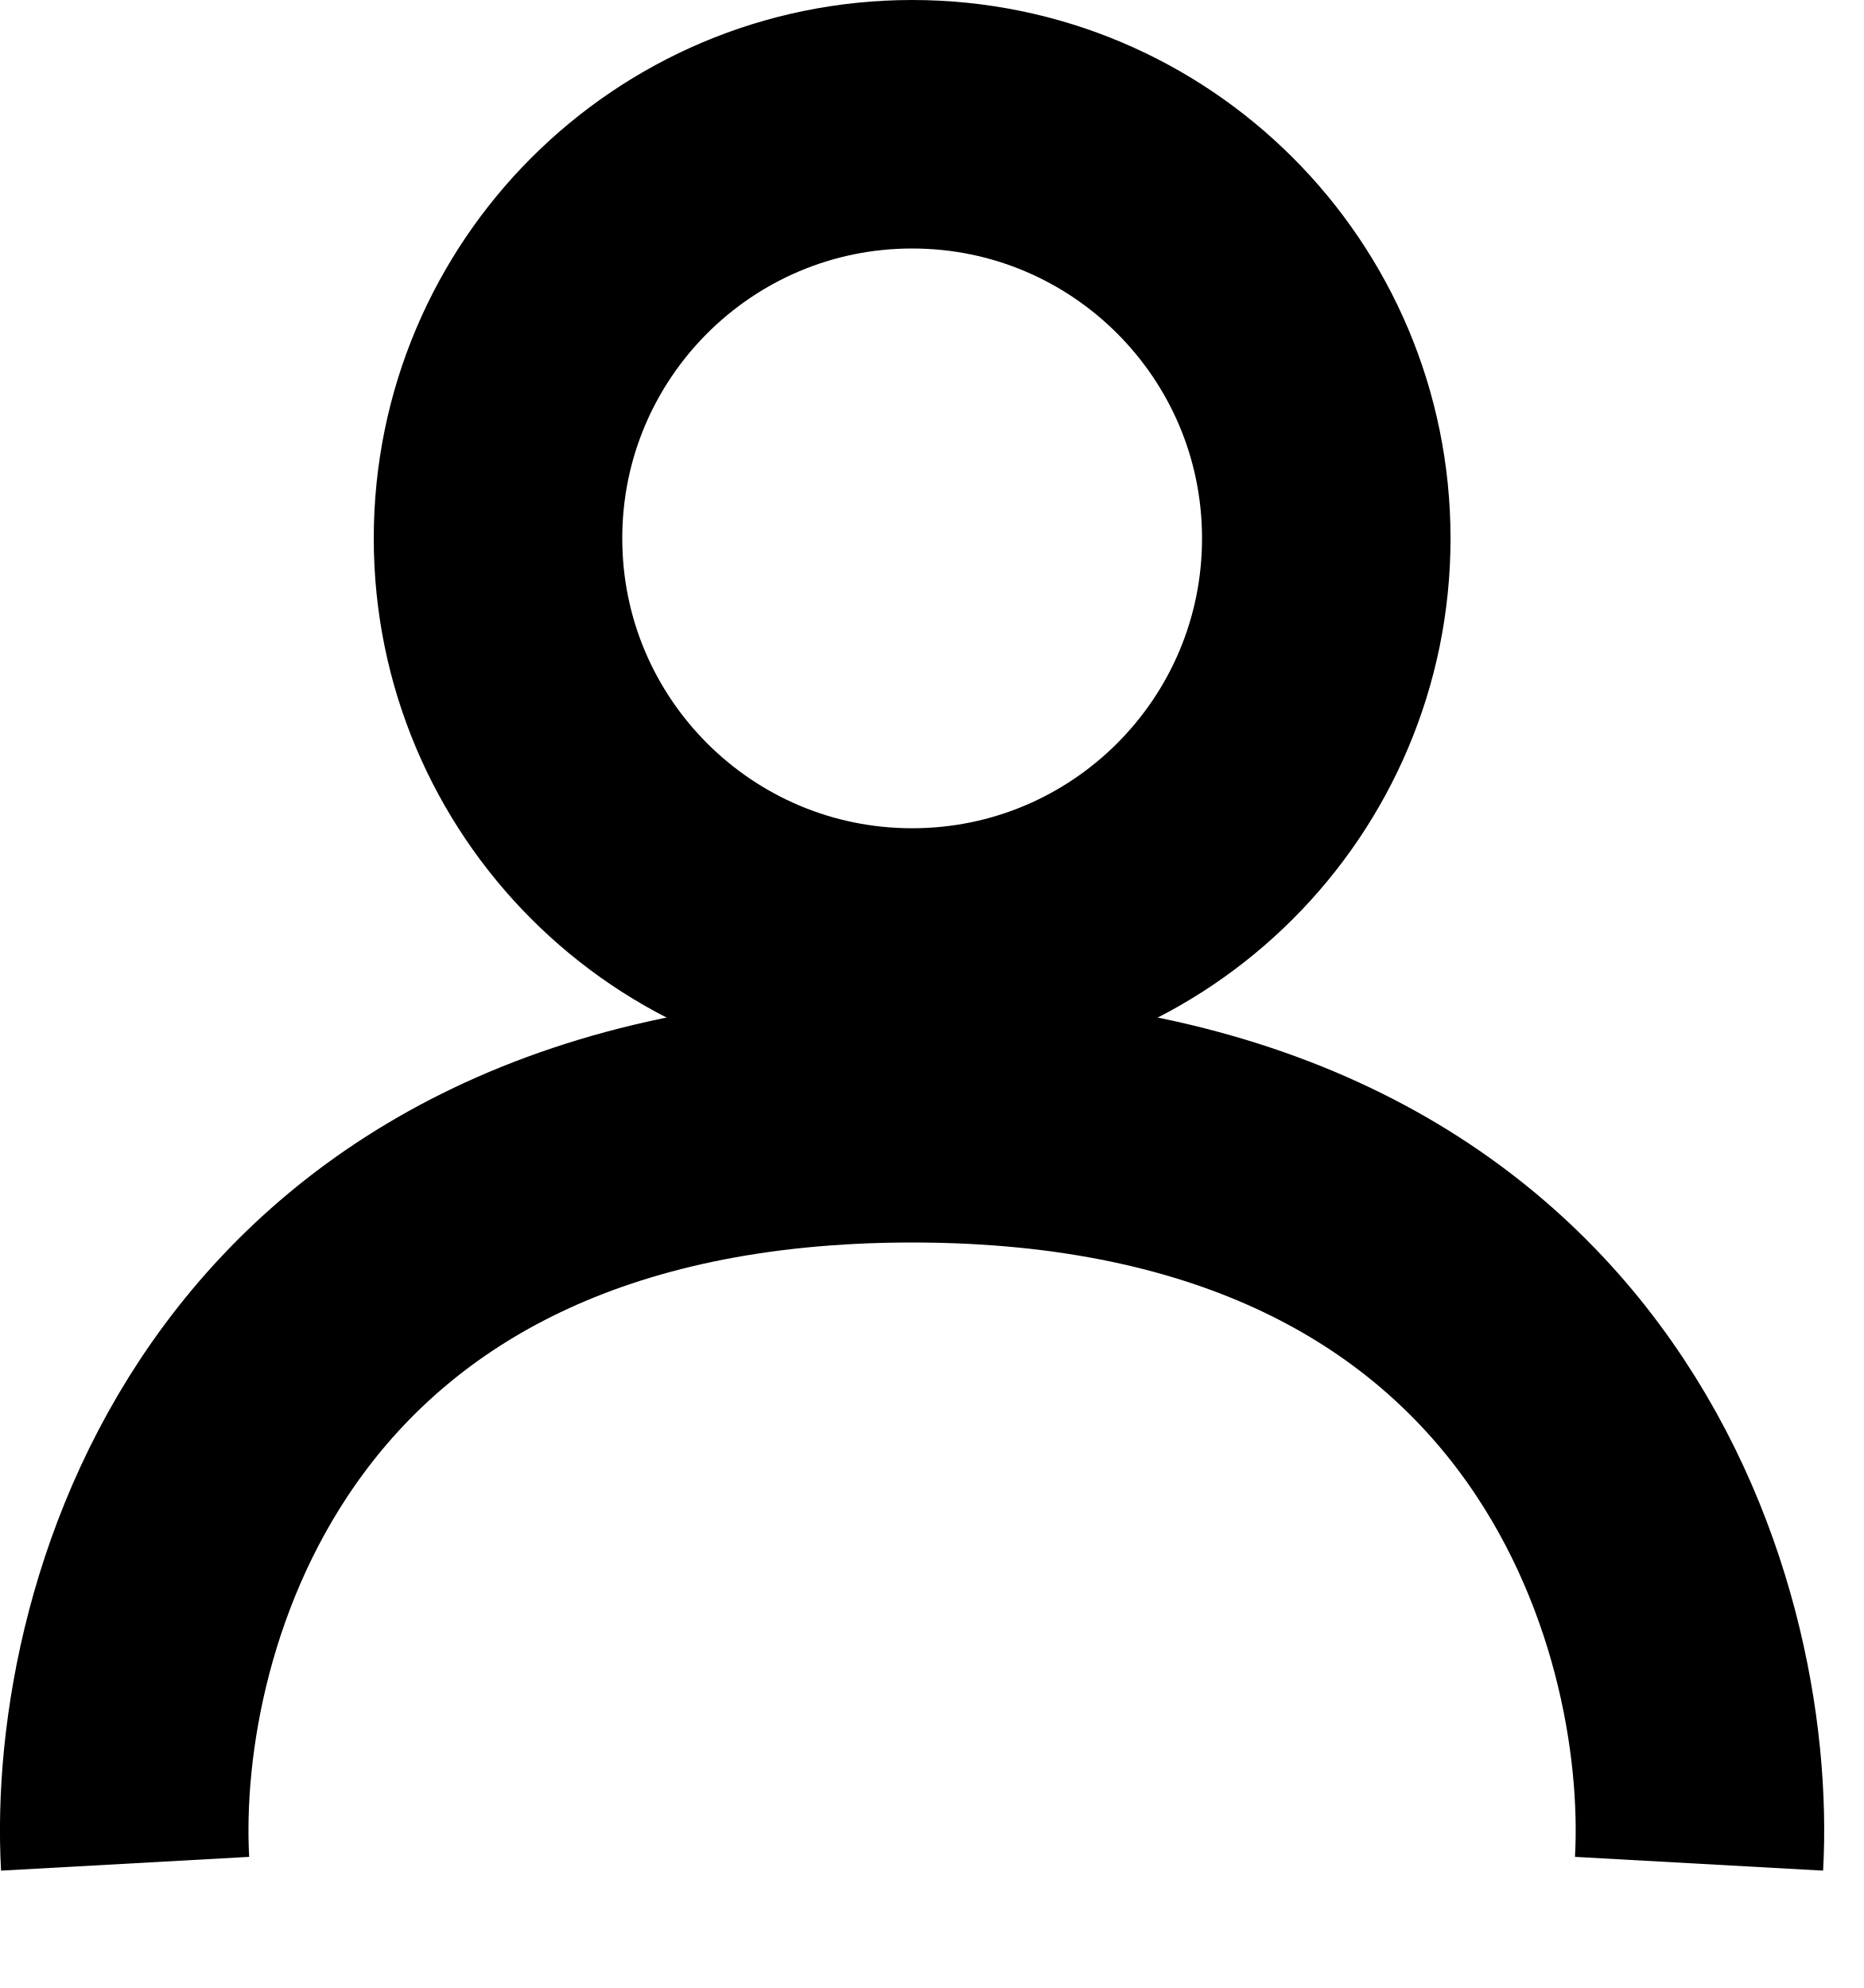
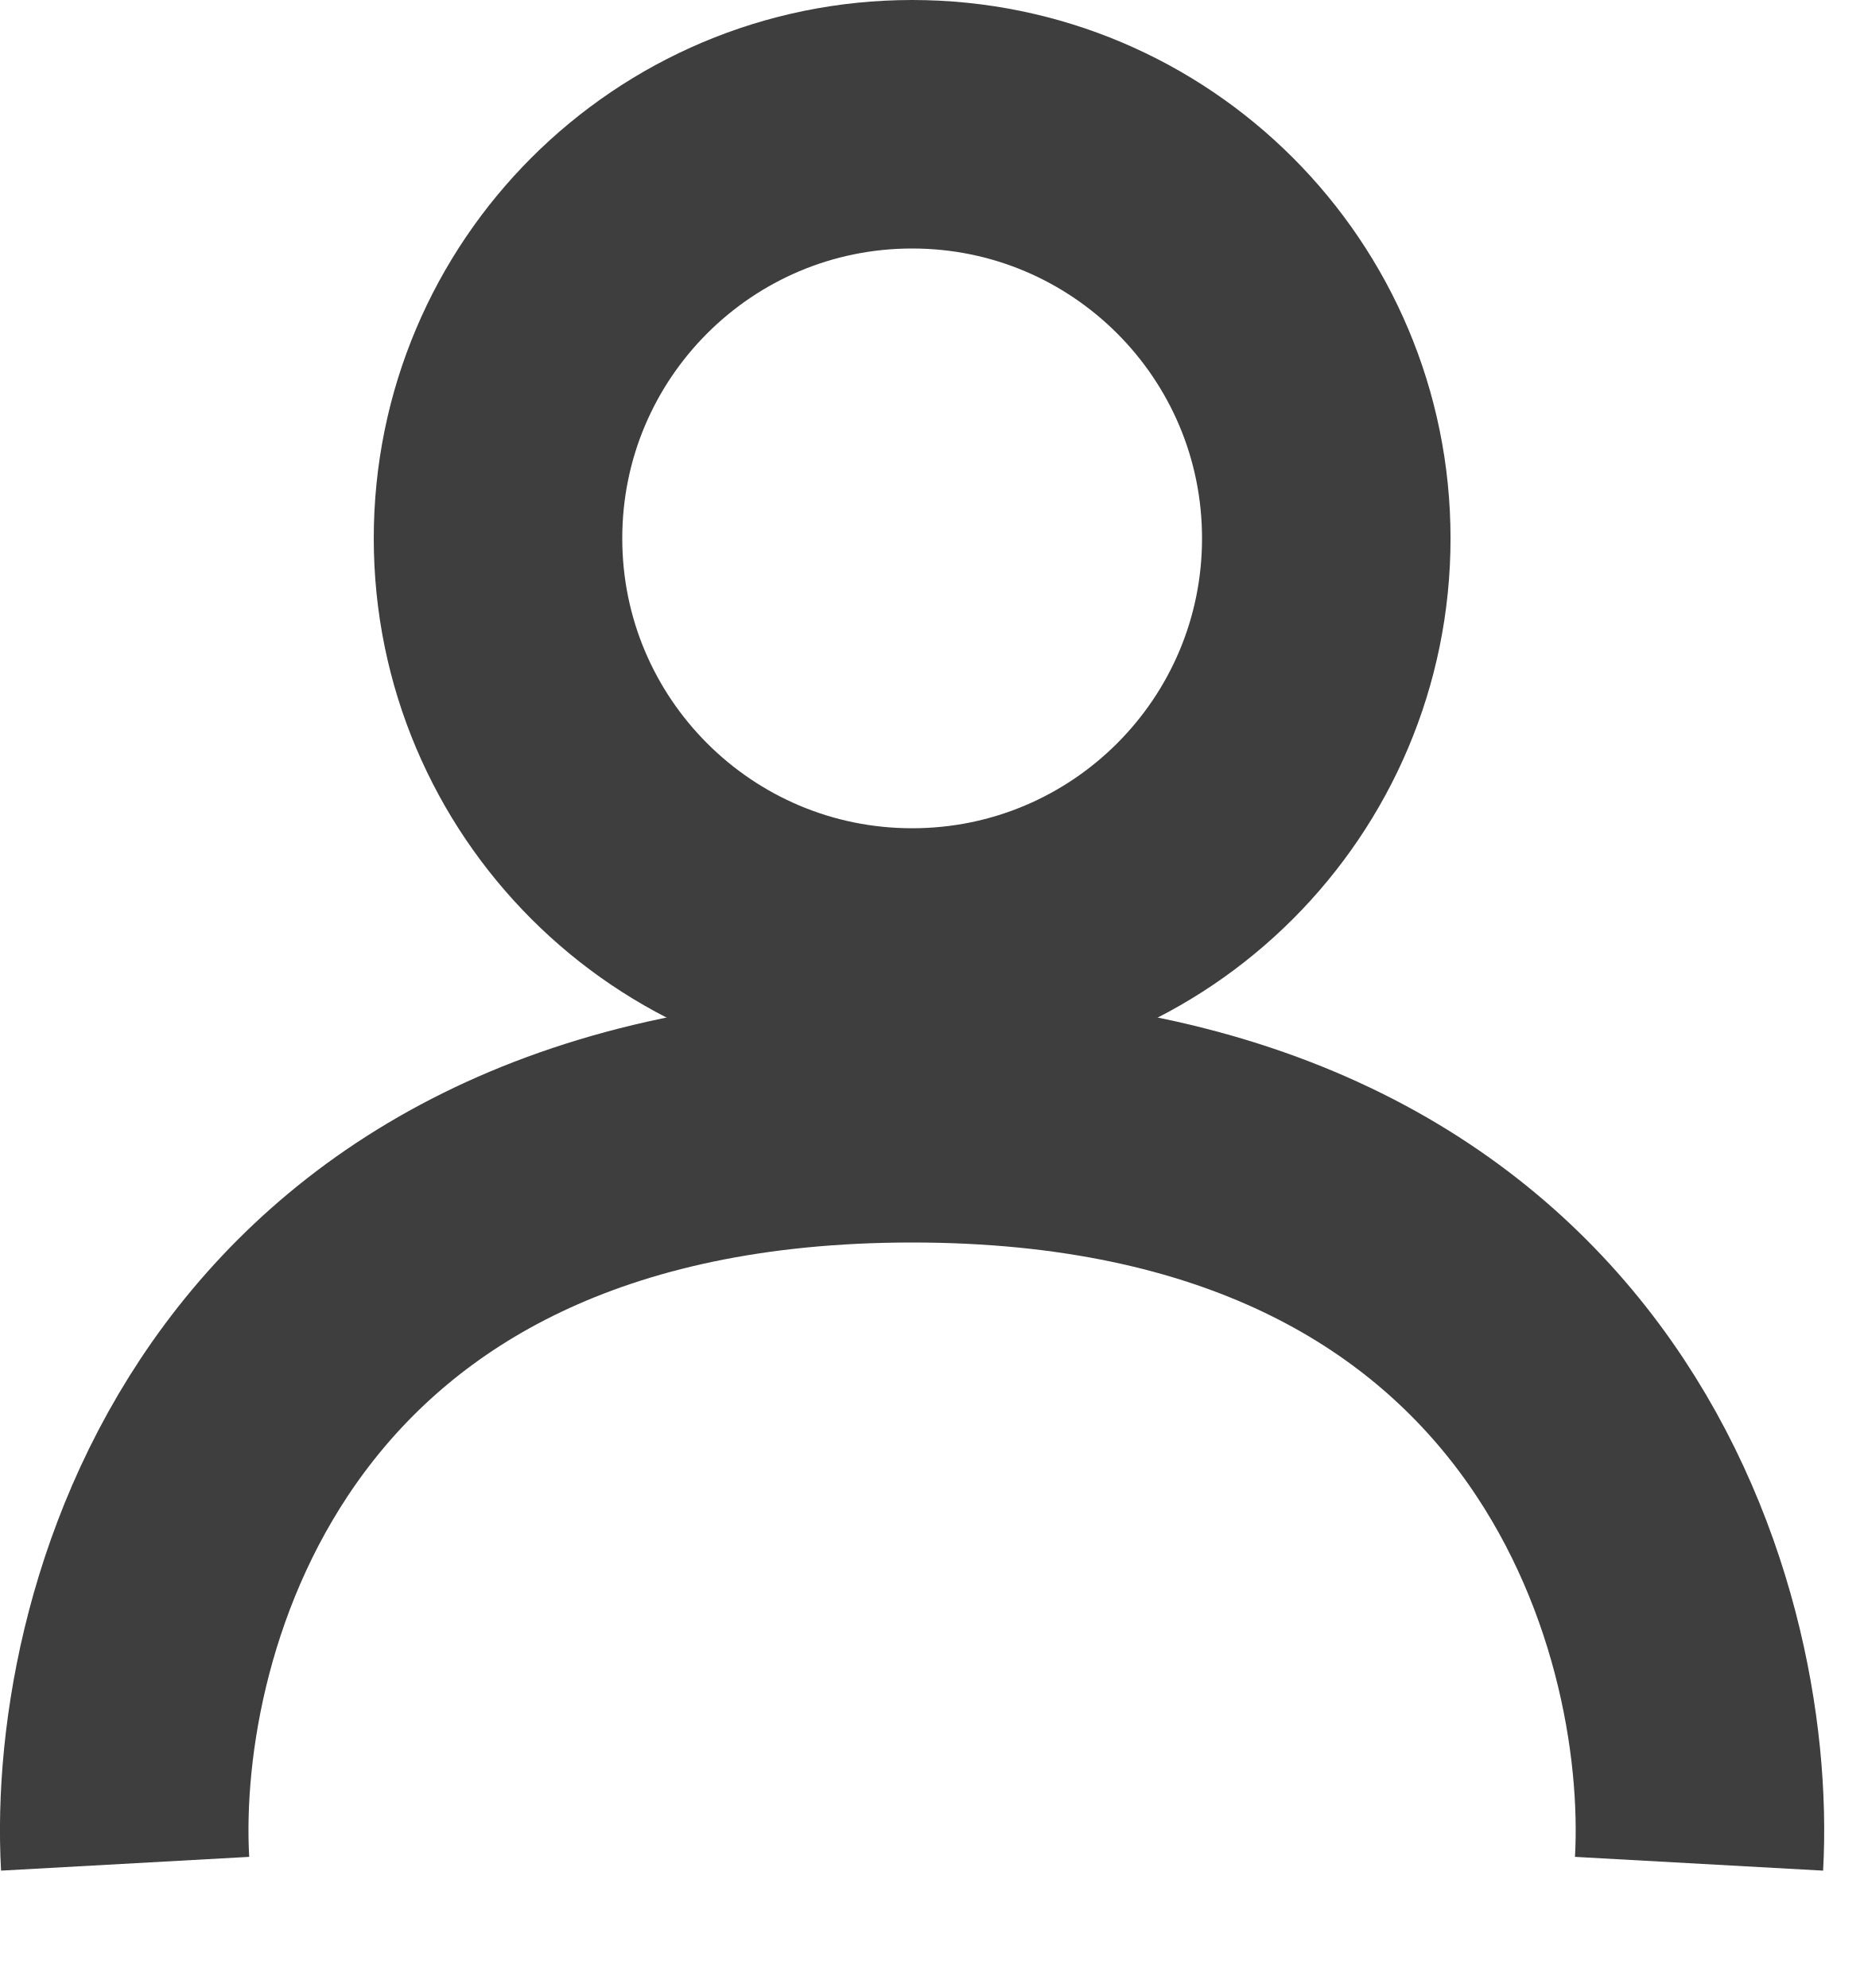
<svg xmlns="http://www.w3.org/2000/svg" width="15" height="16" viewBox="0 0 15 16" fill="none">
-   <path d="M1.007 15C0.896 13 2.007 9 7.341 9C12.674 9 13.785 13 13.674 15" stroke="black" stroke-width="2" />
-   <circle cx="7.341" cy="4.333" r="3.333" stroke="black" stroke-width="2" />
+   <path d="M1.007 15C0.896 13 2.007 9 7.341 9C12.674 9 13.785 13 13.674 15" stroke="#3E3E3E" stroke-width="2" />
+   <circle cx="7.341" cy="4.333" r="3.333" stroke="#3E3E3E" stroke-width="2" />
</svg>
